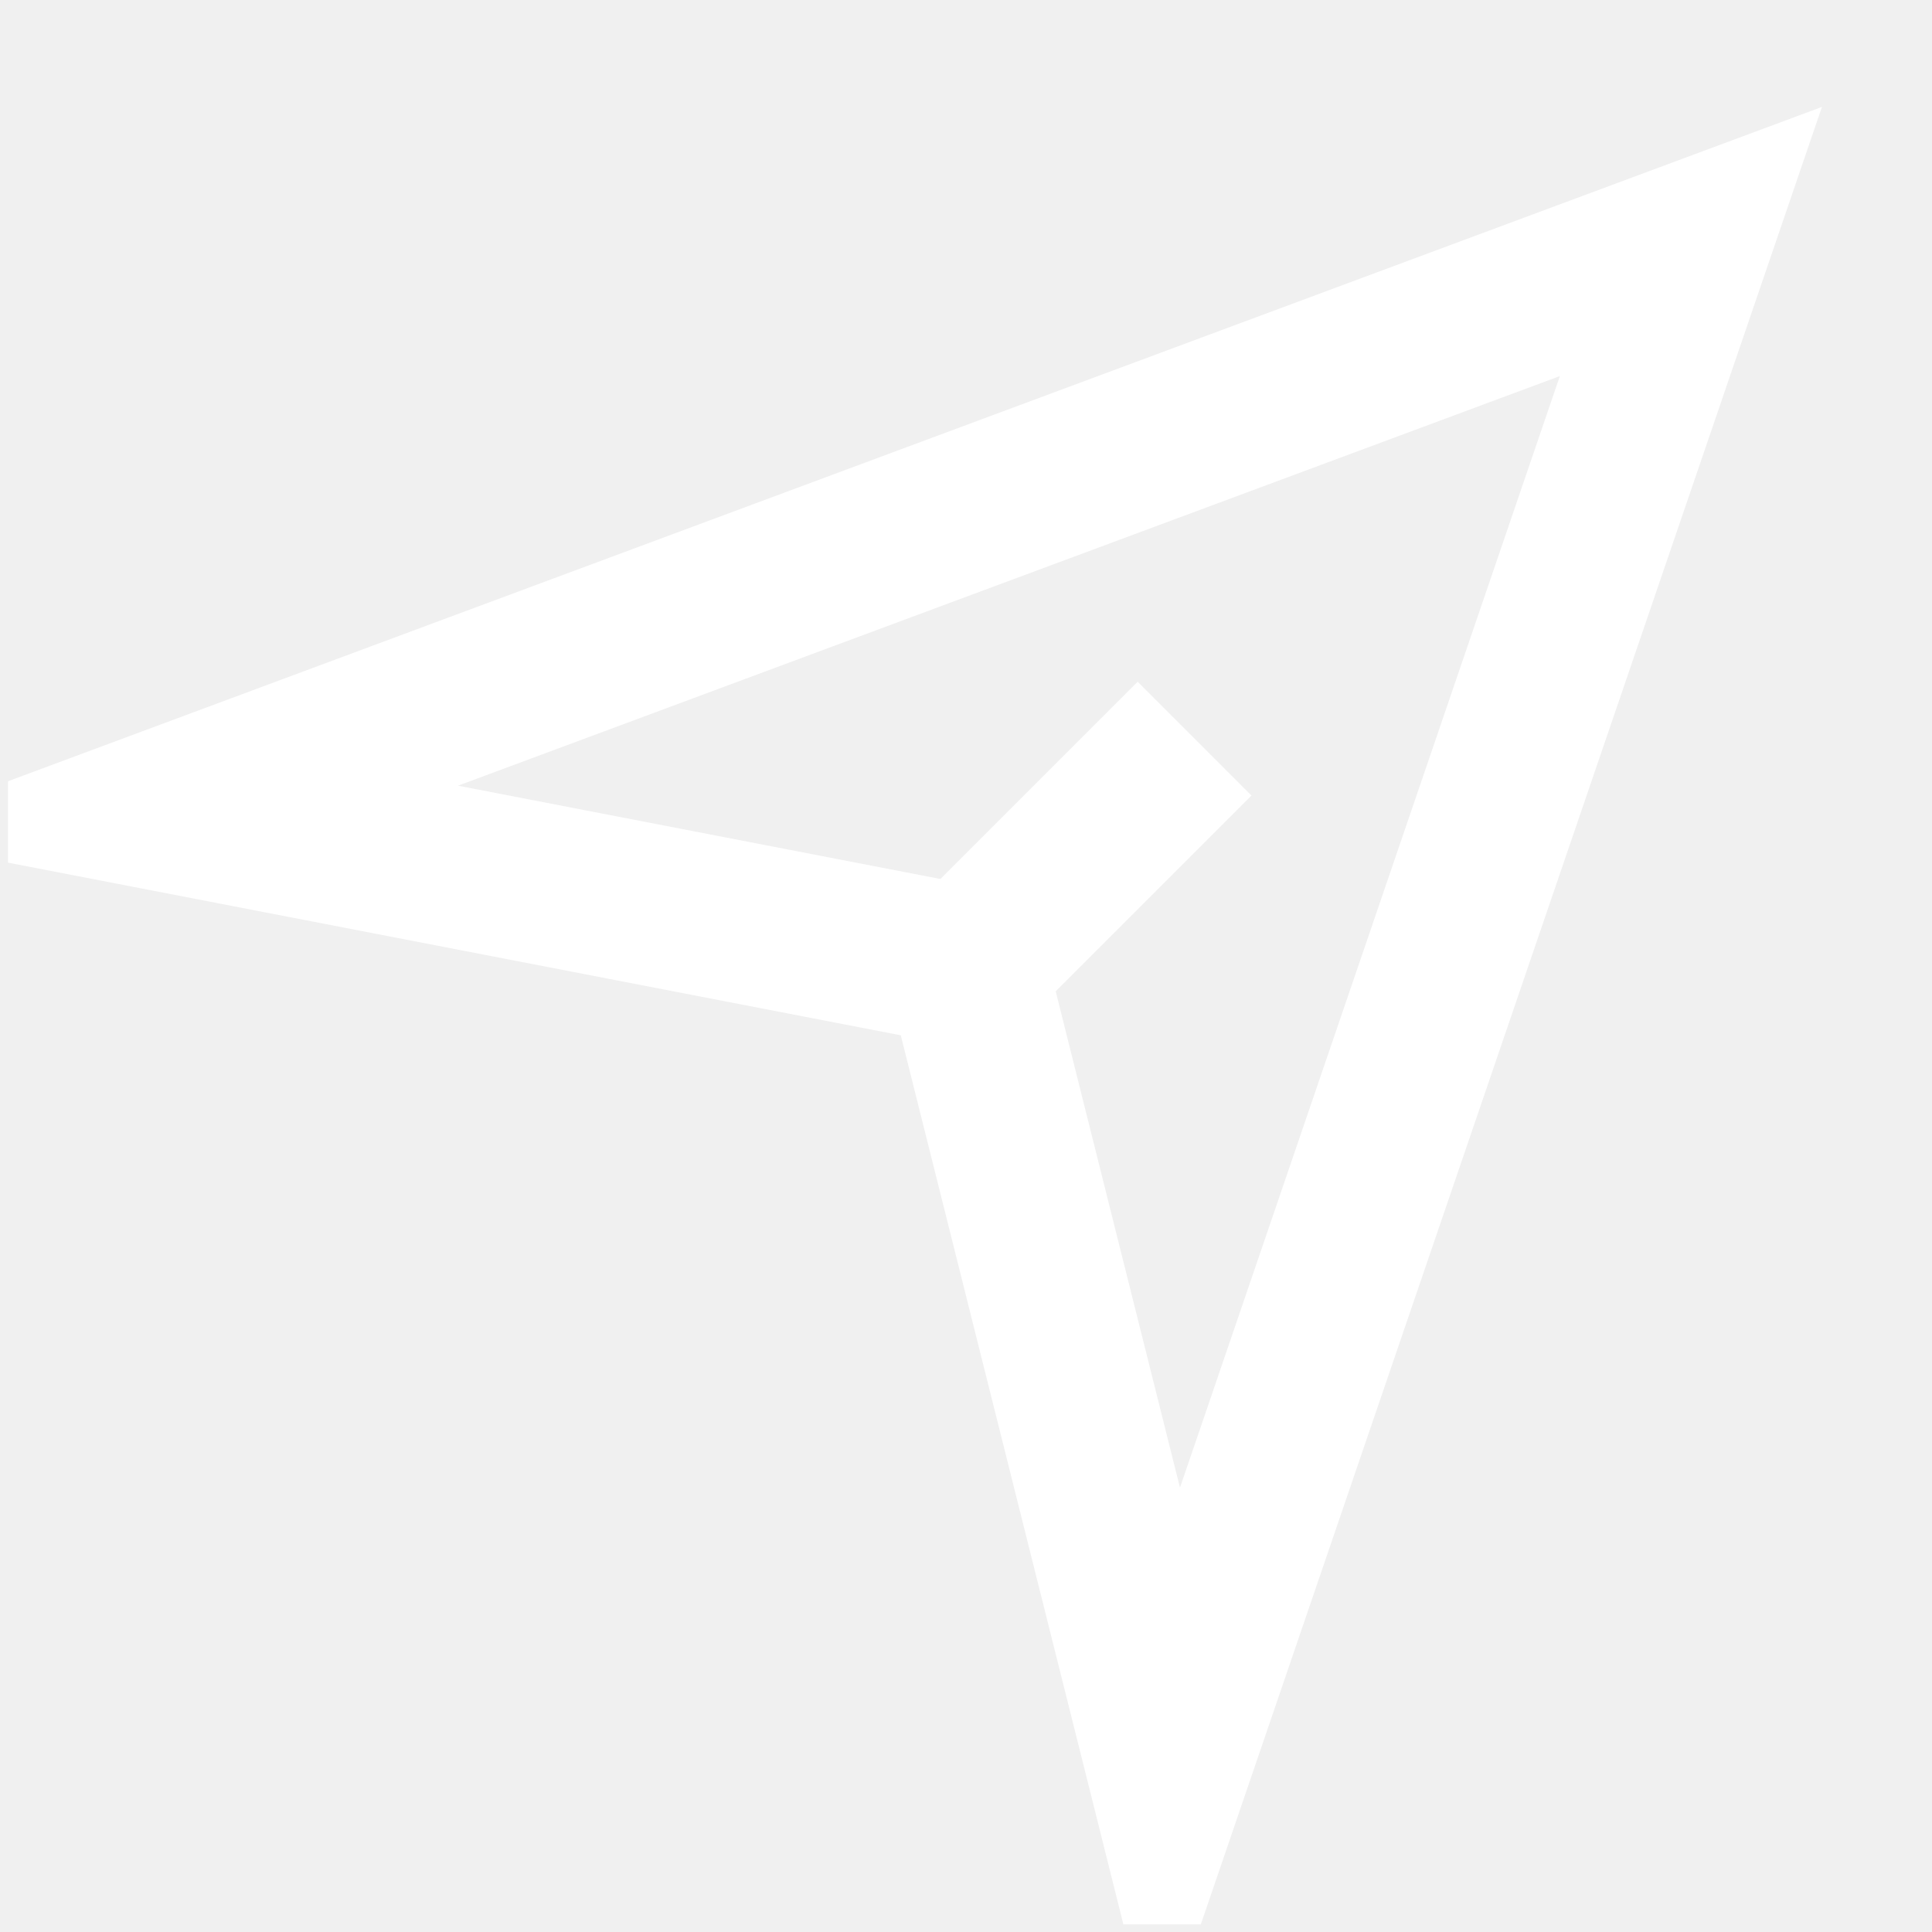
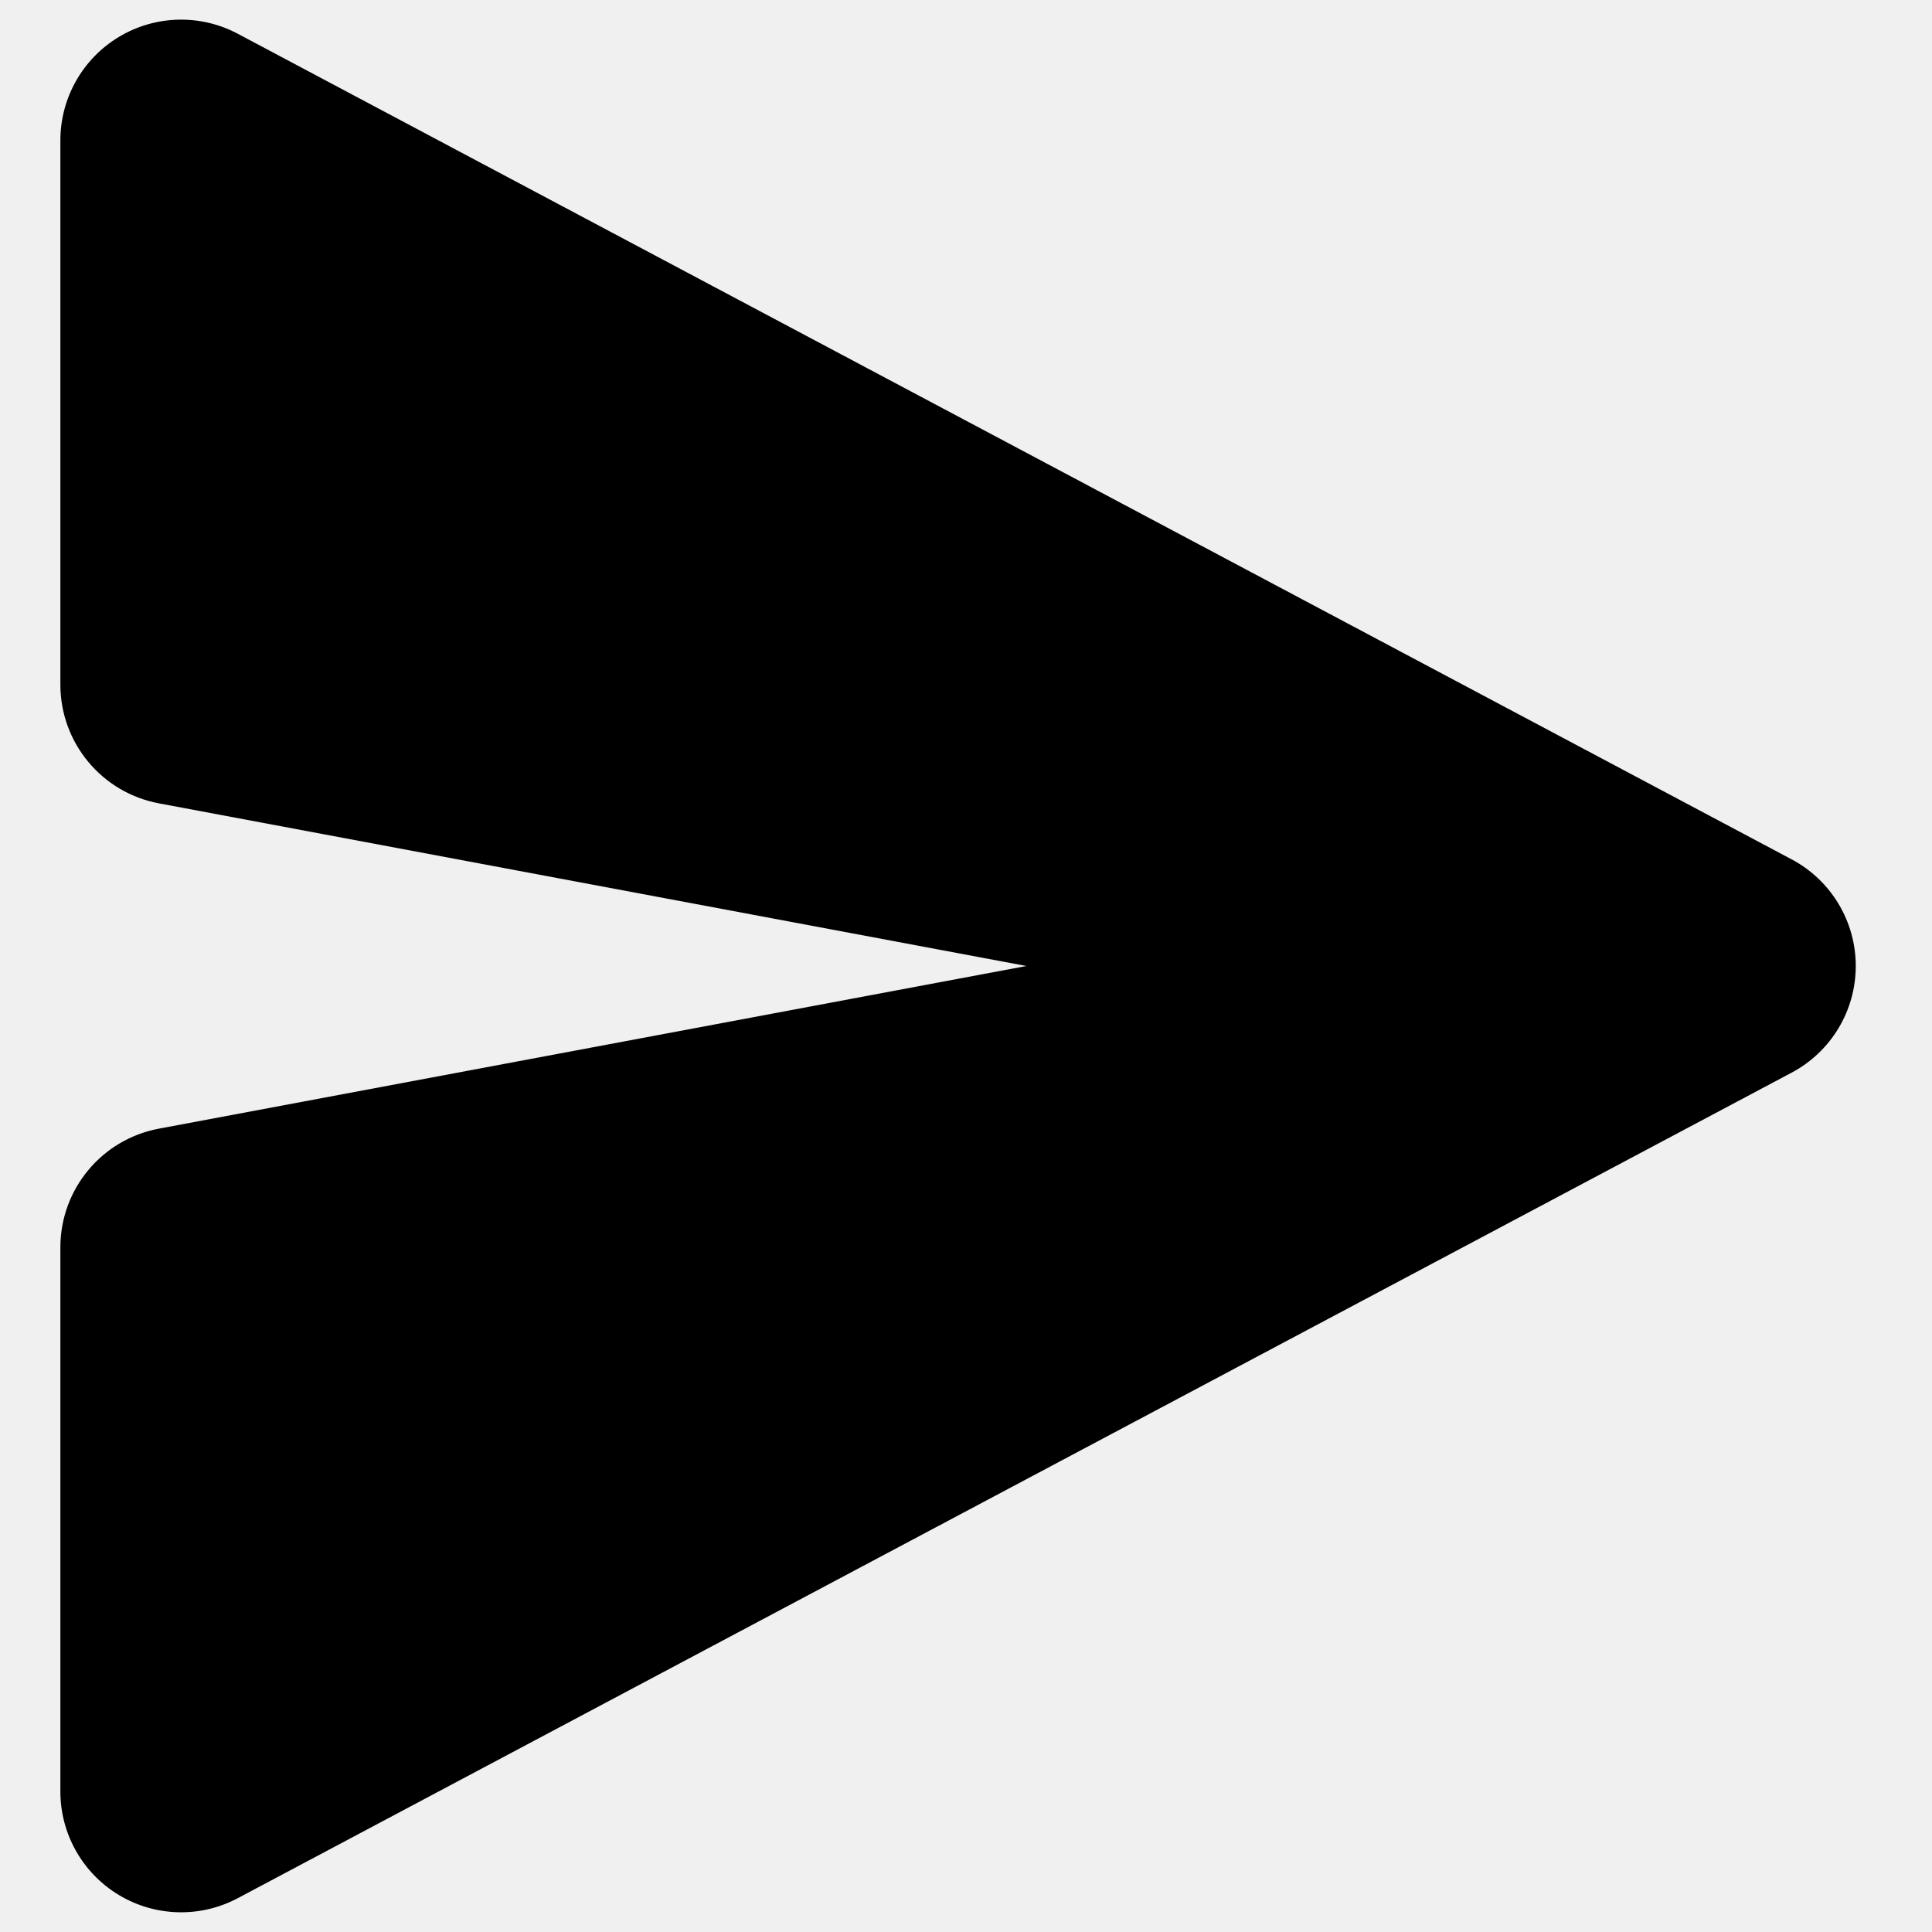
- <svg xmlns="http://www.w3.org/2000/svg" xmlns:xlink="http://www.w3.org/1999/xlink" width="16" height="16" viewBox="0 0 16 16" fill="none">
-   <defs>
-     <rect id="path_0" x="0" y="0" width="16" height="16" />
-   </defs>
-   <g opacity="1" transform="translate(0 0)  rotate(0 8 8)">
-     <mask id="bg-mask-0" fill="white">
-       <use xlink:href="#path_0" />
-     </mask>
-     <g mask="url(#bg-mask-0)">
-       <path id="路径 1" style="stroke:#FFFFFF; stroke-width:1.333; stroke-opacity:1; stroke-dasharray:0 0" transform="translate(1.333333 2)  rotate(0 6.333333 6.333333)" d="M0,4.71L6.67,6L8.34,12.67L12.67,0L0,4.71Z " />
-       <path id="路径 2" style="stroke:#FFFFFF; stroke-width:1.333; stroke-opacity:1; stroke-dasharray:0 0" transform="translate(8.002767 6.1172)  rotate(0 0.9428 0.9428)" d="M0,1.89L1.89,0 " />
-     </g>
-   </g>
+ <svg xmlns="http://www.w3.org/2000/svg" viewBox="0 0 16 16" fill="none" class="icon-sm m-1 md:m-0">
+   <path d="M.5 1.163A1 1 0 0 1 1.97.28l12.868 6.837a1 1 0 0 1 0 1.766L1.969 15.72A1 1 0 0 1 .5 14.836V10.33a1 1 0 0 1 .816-.983L8.5 8 1.316 6.653A1 1 0 0 1 .5 5.67V1.163Z" fill="currentColor" />
</svg>
